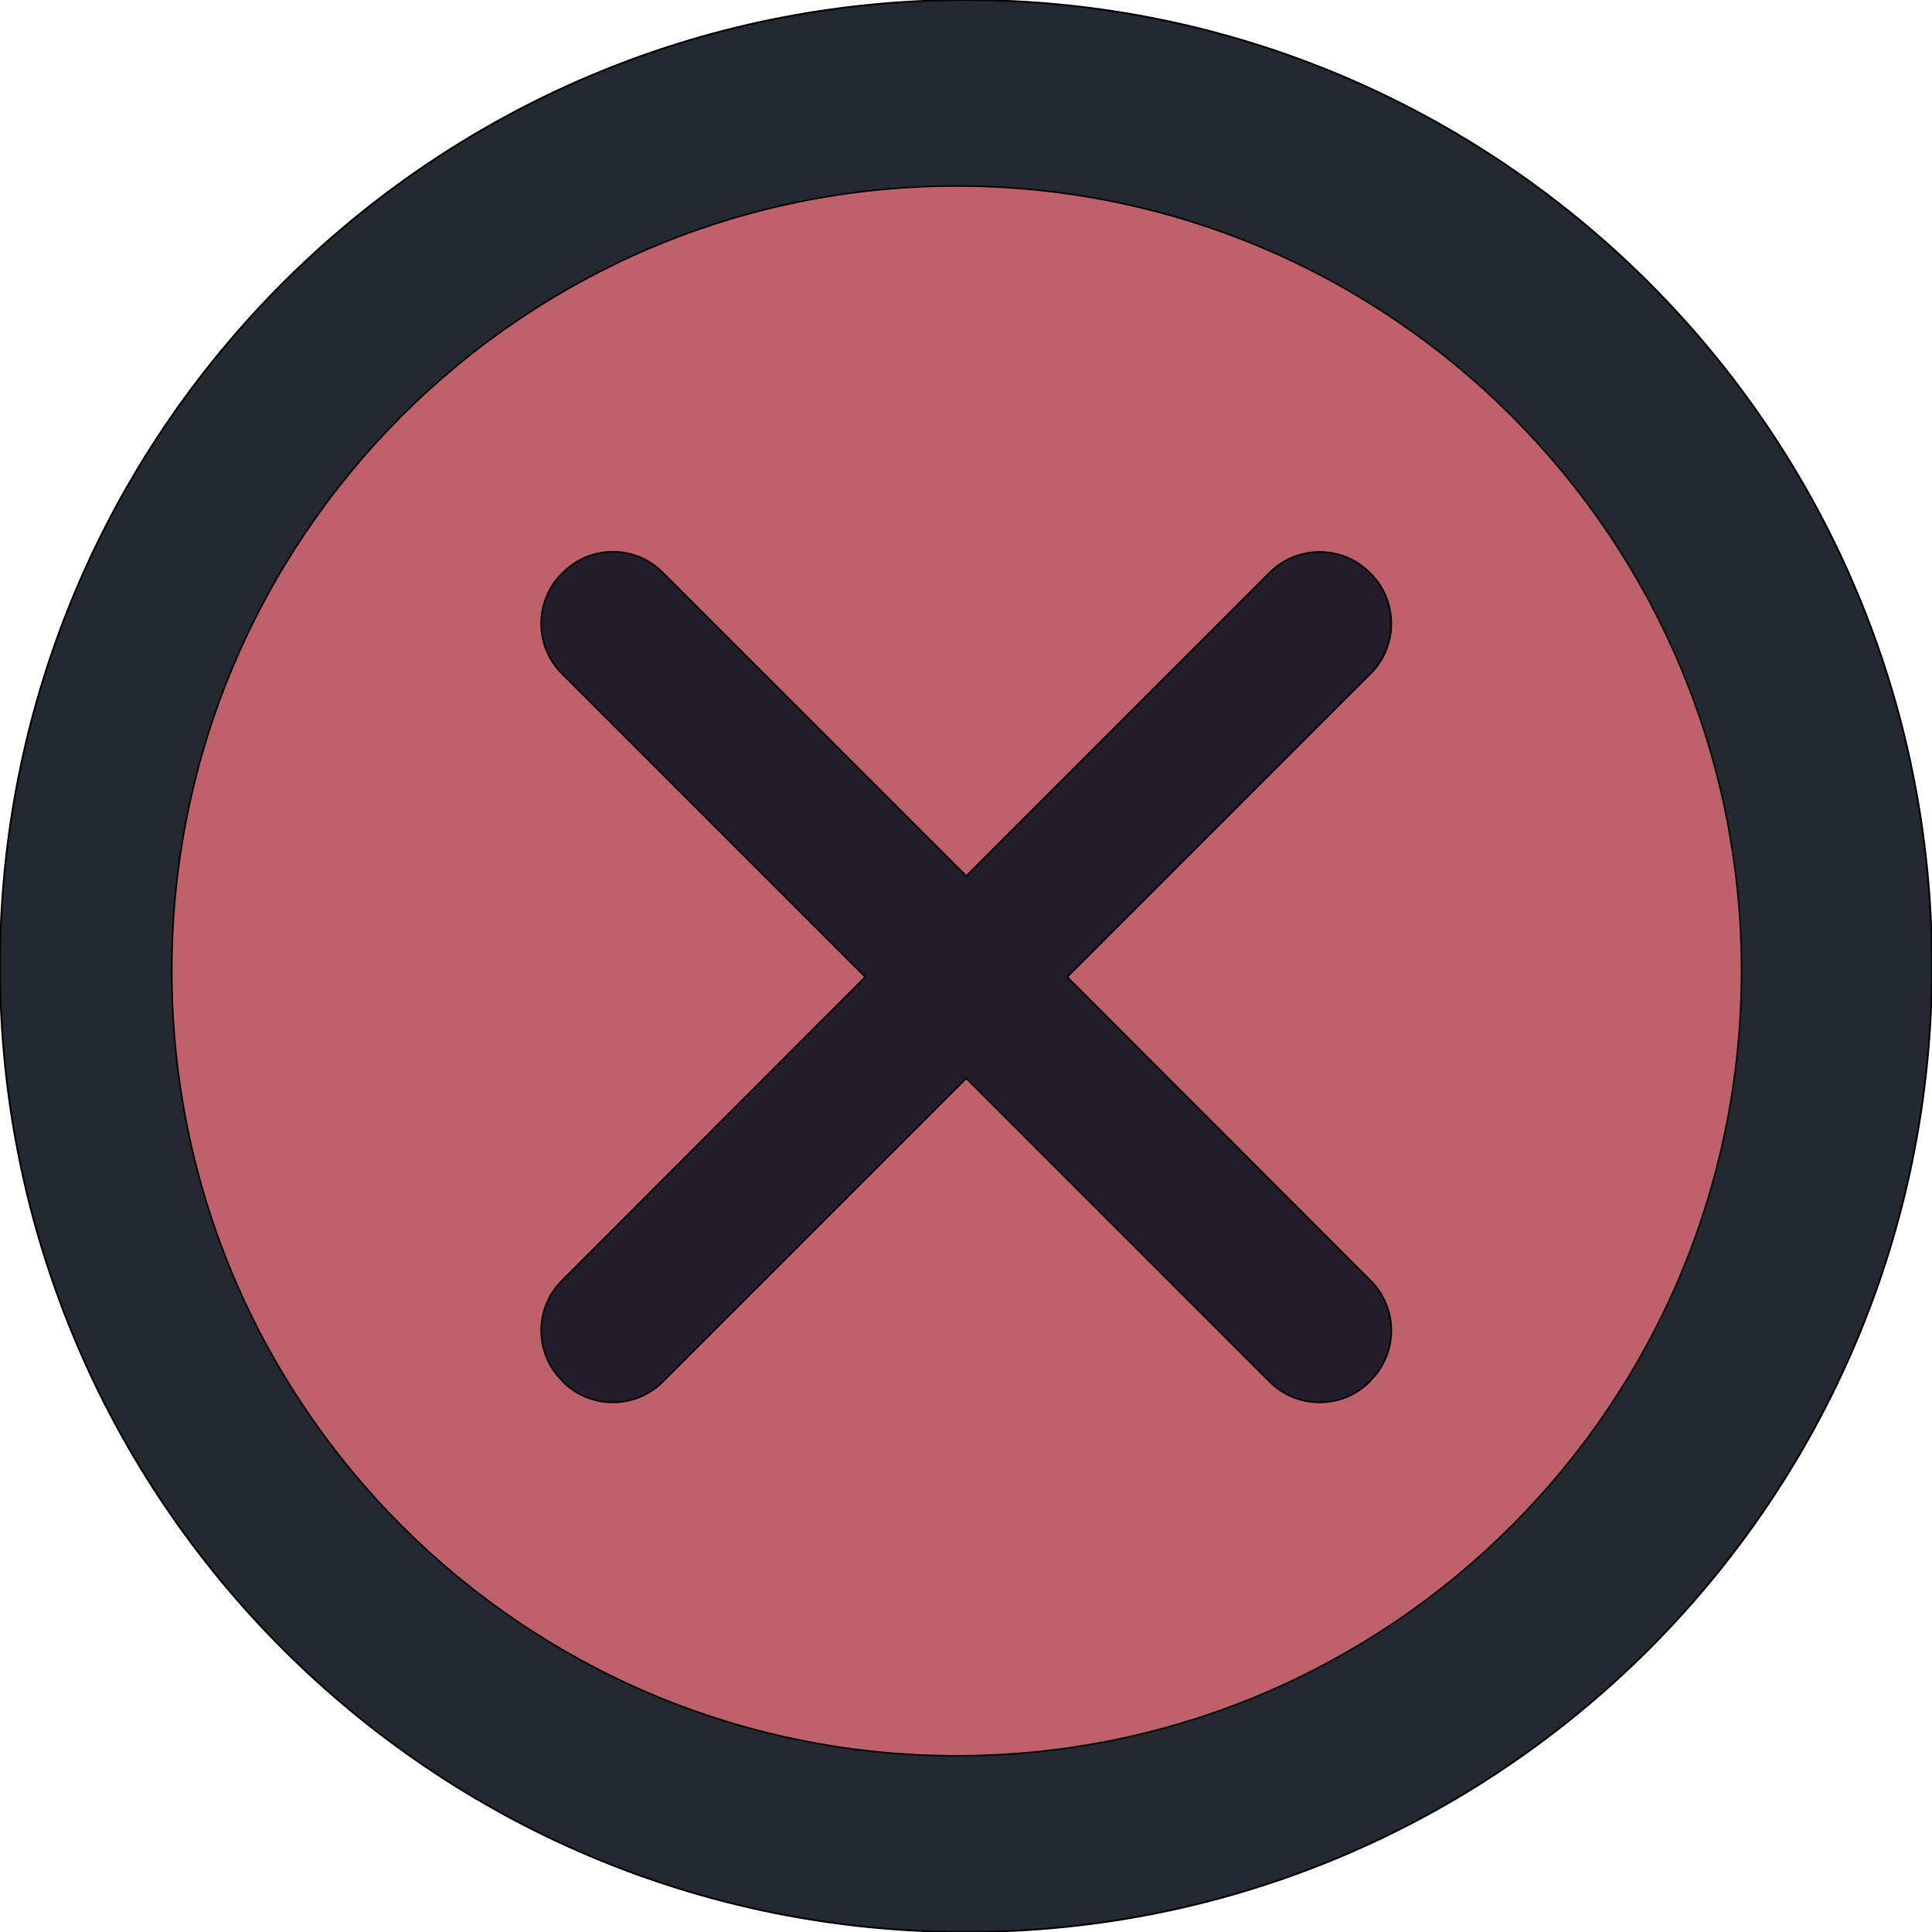
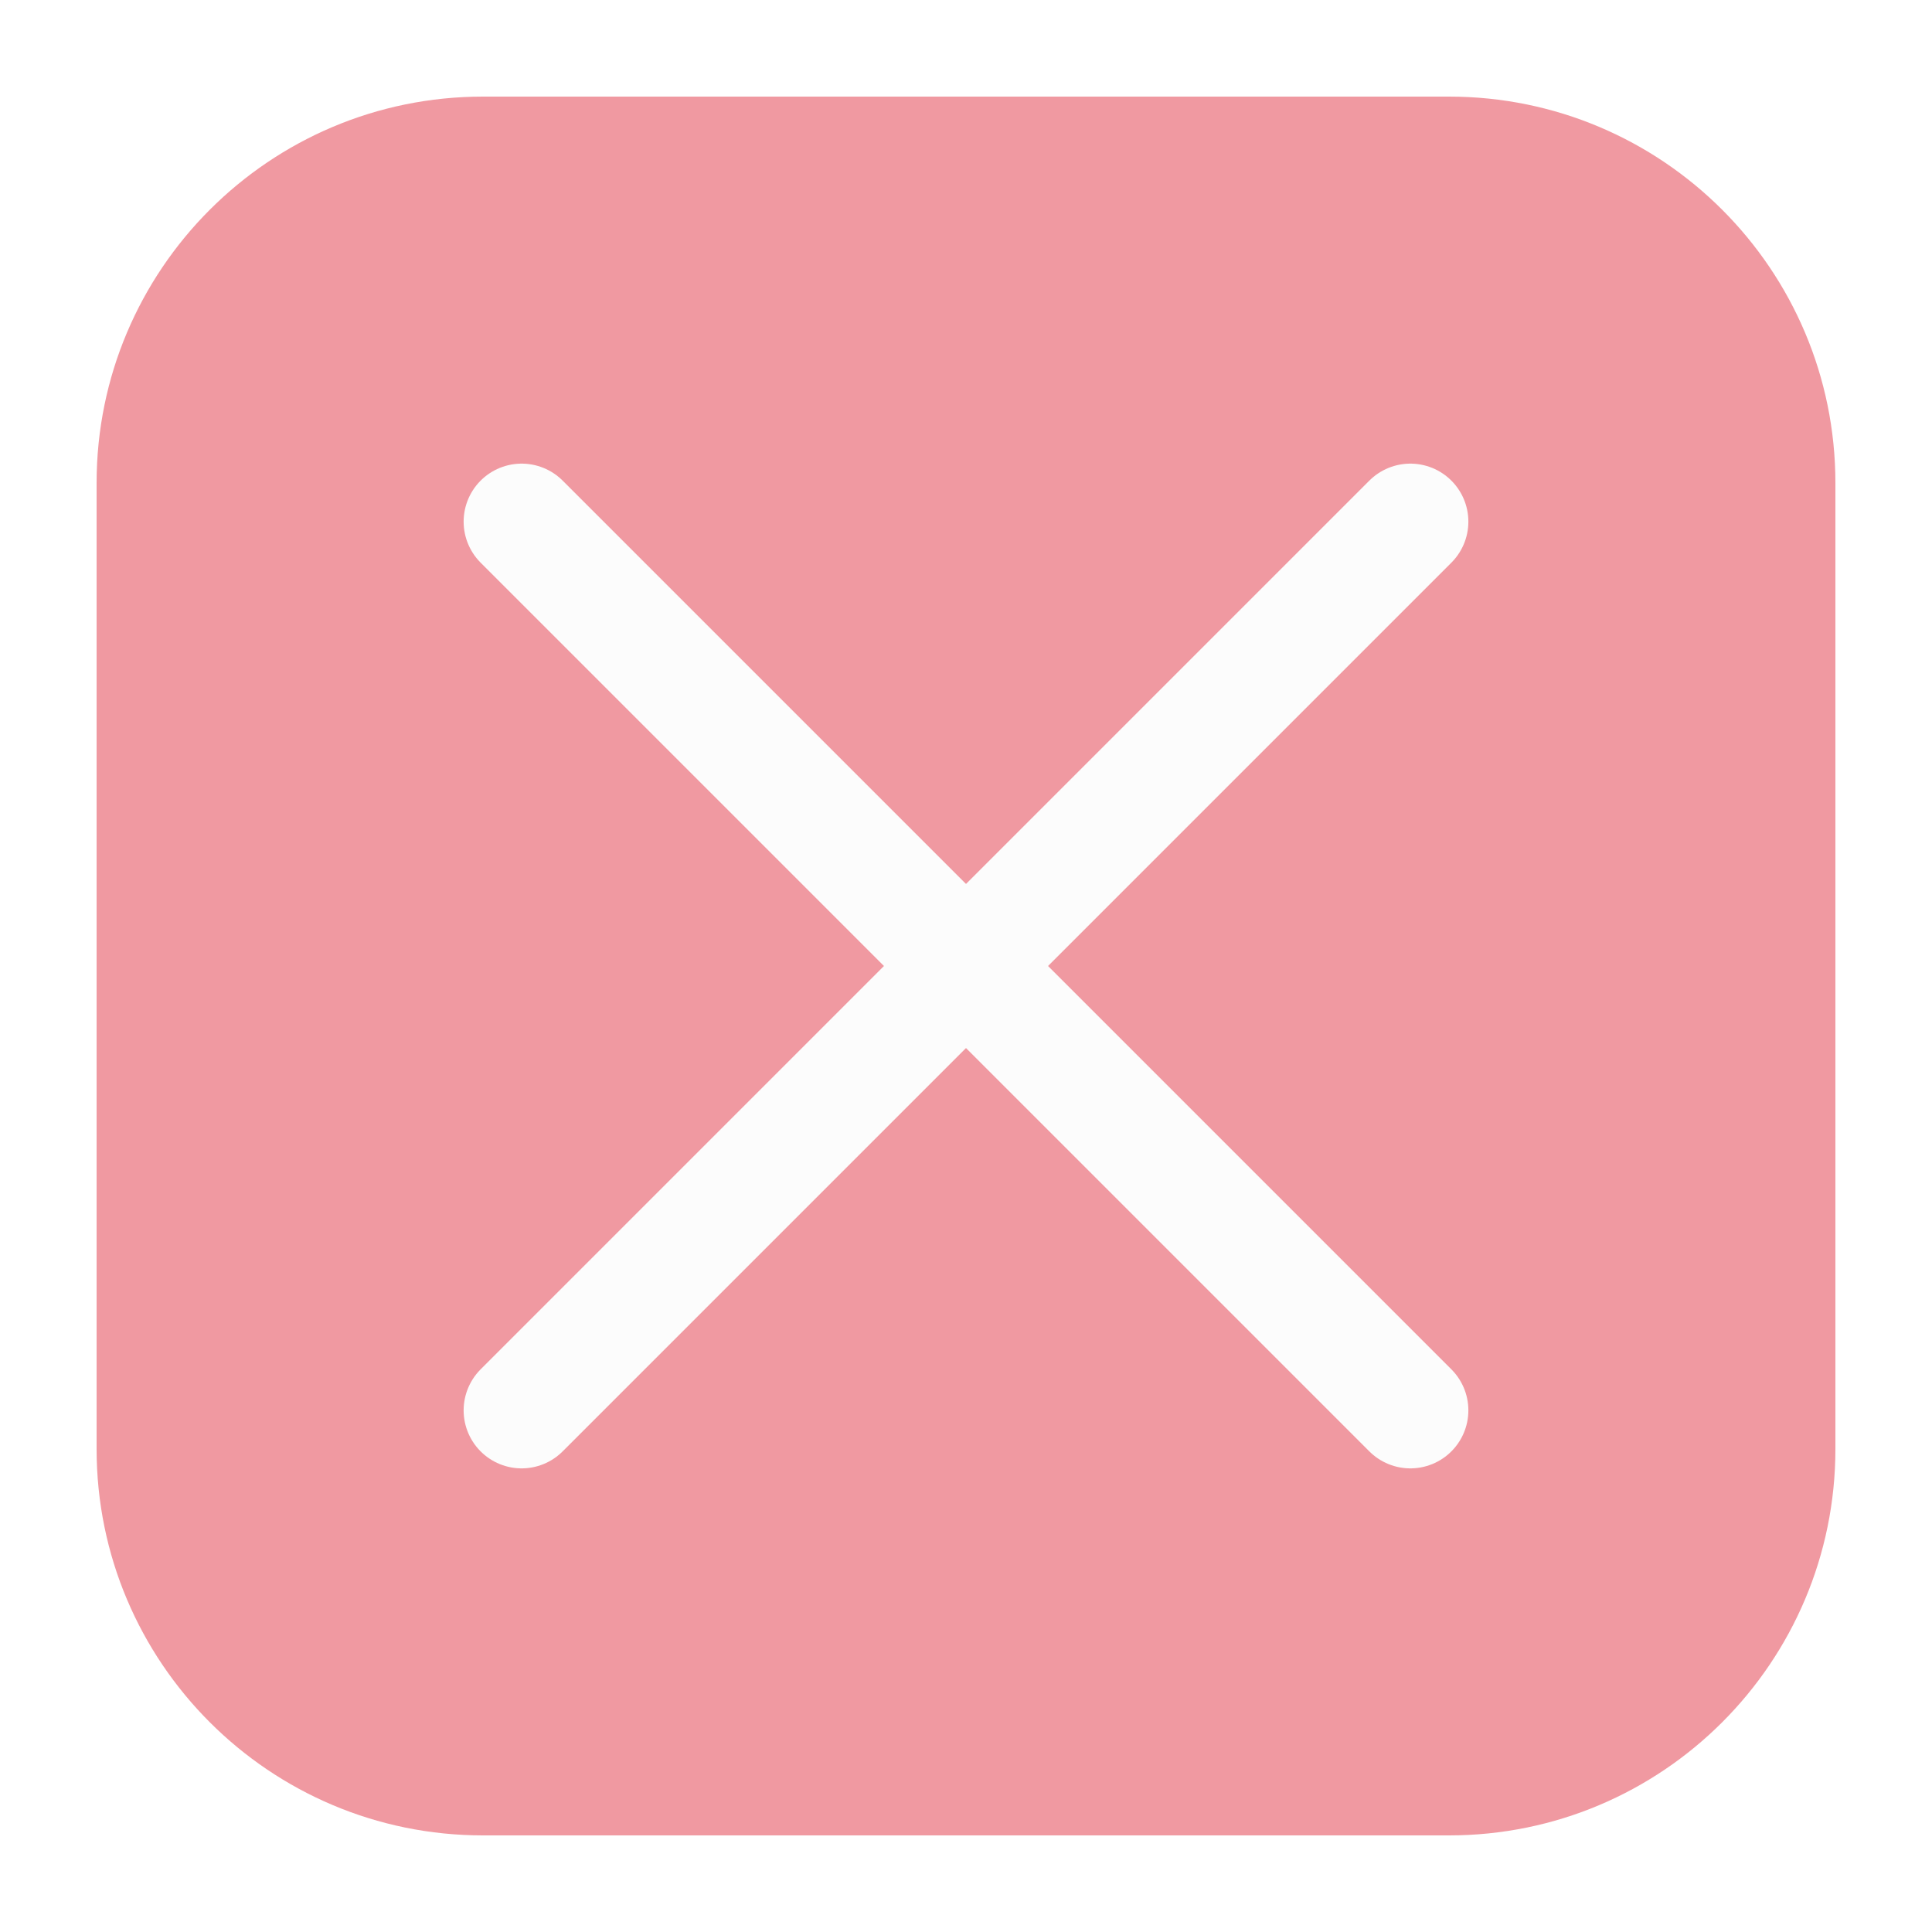
<svg xmlns="http://www.w3.org/2000/svg" viewBox="0 0 50 50" version="1.2" baseProfile="tiny">
  <defs>
</defs>
  <g fill="none" stroke="black" stroke-width="1" fill-rule="evenodd" stroke-linecap="square" stroke-linejoin="bevel">
-     <g fill="none" stroke="#000000" stroke-opacity="1" stroke-width="1" stroke-linecap="square" stroke-linejoin="bevel" transform="matrix(1,0,0,1,0,0)" font-family="SF Pro Text" font-size="13" font-weight="400" font-style="normal">
+     <g fill="none" stroke="#000000" stroke-opacity="1" stroke-width="1" stroke-linecap="square" stroke-linejoin="bevel" transform="matrix(1,0,0,1,0,0)" font-family="SF Pro" font-size="14" font-weight="400" font-style="normal">
</g>
-     <g fill="#232831" fill-opacity="1" stroke="#000000" stroke-opacity="1" stroke-width="0.824" stroke-linecap="butt" stroke-linejoin="miter" stroke-miterlimit="4" transform="matrix(0.0548323,0,0,-0.0548326,-1.53168,50.7507)" font-family="SF Pro Text" font-size="13" font-weight="400" font-style="normal">
-       <path vector-effect="none" fill-rule="evenodd" d="M483.874,13.691 C735.676,13.691 939.805,217.82 939.805,469.624 C939.805,721.429 735.676,925.557 483.874,925.557 C232.064,925.557 27.934,721.429 27.934,469.624 C27.934,217.82 232.064,13.691 483.874,13.691 Z " />
+     <g fill="none" stroke="#000000" stroke-opacity="1" stroke-width="1" stroke-linecap="square" stroke-linejoin="bevel" transform="matrix(1,0,0,1,0,0)" font-family="SF Pro" font-size="14" font-weight="400" font-style="normal">
+ </g>
+     <g fill="#da0016" fill-opacity="0.4" stroke="none" transform="matrix(1,0,0,1,2.5,2.5)" font-family="SF Pro" font-size="14" font-weight="400" font-style="normal">
+       <path vector-effect="none" fill-rule="evenodd" d="M0,10 C0,4.477 4.477,0 10,0 L35,0 C40.523,0 45,4.477 45,10 L45,35 C45,40.523 40.523,45 35,45 L10,45 C4.477,45 0,40.523 0,35 L0,10 Z " />
    </g>
-     <g fill="#bf616a" fill-opacity="1" stroke="#000000" stroke-opacity="1" stroke-width="0.721" stroke-linecap="butt" stroke-linejoin="miter" stroke-miterlimit="4" transform="matrix(0.0548323,0,0,-0.0548326,-1.53168,50.7507)" font-family="SF Pro Text" font-size="13" font-weight="400" font-style="normal">
-       <path vector-effect="none" fill-rule="evenodd" d="M479.463,96.868 C684.051,96.868 849.907,262.726 849.907,467.318 C849.907,671.91 684.051,837.765 479.463,837.765 C274.867,837.765 109.011,671.91 109.011,467.318 C109.011,262.726 274.867,96.868 479.463,96.868 Z " />
+     <g fill="none" stroke="#000000" stroke-opacity="1" stroke-width="1" stroke-linecap="square" stroke-linejoin="bevel" transform="matrix(1,0,0,1,0,0)" font-family="SF Pro" font-size="14" font-weight="400" font-style="normal">
+ </g>
+     <g fill="none" stroke="#fcfcfc" stroke-opacity="1" stroke-width="1.001" stroke-linecap="square" stroke-linejoin="bevel" transform="matrix(2.5,0,0,2.5,2.5,2.5)" font-family="SF Pro" font-size="14" font-weight="400" font-style="normal">
+ </g>
+     <g fill="none" stroke="#fcfcfc" stroke-opacity="1" stroke-width="1.001" stroke-linecap="round" stroke-linejoin="miter" stroke-miterlimit="2" transform="matrix(2.5,0,0,2.5,2.5,2.5)" font-family="SF Pro" font-size="14" font-weight="400" font-style="normal">
+ </g>
+     <g fill="none" stroke="#fcfcfc" stroke-opacity="1" stroke-width="1.001" stroke-linecap="round" stroke-linejoin="miter" stroke-miterlimit="2" transform="matrix(2.5,0,0,2.5,2.5,2.5)" font-family="SF Pro" font-size="14" font-weight="400" font-style="normal">
+ </g>
+     <g fill="none" stroke="#fcfcfc" stroke-opacity="1" stroke-width="1.201" stroke-linecap="round" stroke-linejoin="miter" stroke-miterlimit="2" transform="matrix(2.5,0,0,2.5,2.5,2.5)" font-family="SF Pro" font-size="14" font-weight="400" font-style="normal">
+       <polyline fill="none" vector-effect="none" points="4.4,4.4 13.6,13.6 " />
+       <polyline fill="none" vector-effect="none" points="13.6,4.4 4.4,13.6 " />
    </g>
-     <g fill="#231d2b" fill-opacity="1" stroke="#000000" stroke-opacity="1" stroke-width="0.77" stroke-linecap="butt" stroke-linejoin="miter" stroke-miterlimit="4" transform="matrix(0.0548323,0,0,-0.0548326,-1.53168,50.7507)" font-family="SF Pro Text" font-size="13" font-weight="400" font-style="normal">
-       <path vector-effect="none" fill-rule="evenodd" d="M317.19,665.14 C308.663,665.14 300.124,661.816 293.654,655.346 L293.07,654.761 C280.129,641.822 280.129,620.631 293.07,607.691 L436.328,464.434 L293.07,321.03 C280.133,308.094 280.133,287.046 293.07,274.106 L293.654,273.376 C306.59,260.436 327.785,260.436 340.725,273.376 L483.983,416.633 L627.241,273.376 C640.178,260.436 661.372,260.436 674.311,273.376 L674.896,274.106 C687.832,287.042 687.832,308.094 674.896,321.03 L531.638,464.434 L674.896,607.691 C687.832,620.631 687.836,641.826 674.896,654.761 L674.312,655.346 C661.368,668.282 640.178,668.282 627.241,655.346 L483.983,512.089 L340.725,655.346 C334.255,661.816 325.716,665.14 317.19,665.14 Z " />
-     </g>
-     <g fill="none" stroke="#000000" stroke-opacity="1" stroke-width="1" stroke-linecap="square" stroke-linejoin="bevel" transform="matrix(1,0,0,1,0,0)" font-family="SF Pro Text" font-size="13" font-weight="400" font-style="normal">
+     <g fill="none" stroke="#fcfcfc" stroke-opacity="1" stroke-width="1.001" stroke-linecap="square" stroke-linejoin="bevel" transform="matrix(2.5,0,0,2.5,2.5,2.5)" font-family="SF Pro" font-size="14" font-weight="400" font-style="normal">
+ </g>
+     <g fill="none" stroke="#000000" stroke-opacity="1" stroke-width="1" stroke-linecap="square" stroke-linejoin="bevel" transform="matrix(1,0,0,1,0,0)" font-family="SF Pro" font-size="14" font-weight="400" font-style="normal">
</g>
  </g>
</svg>
